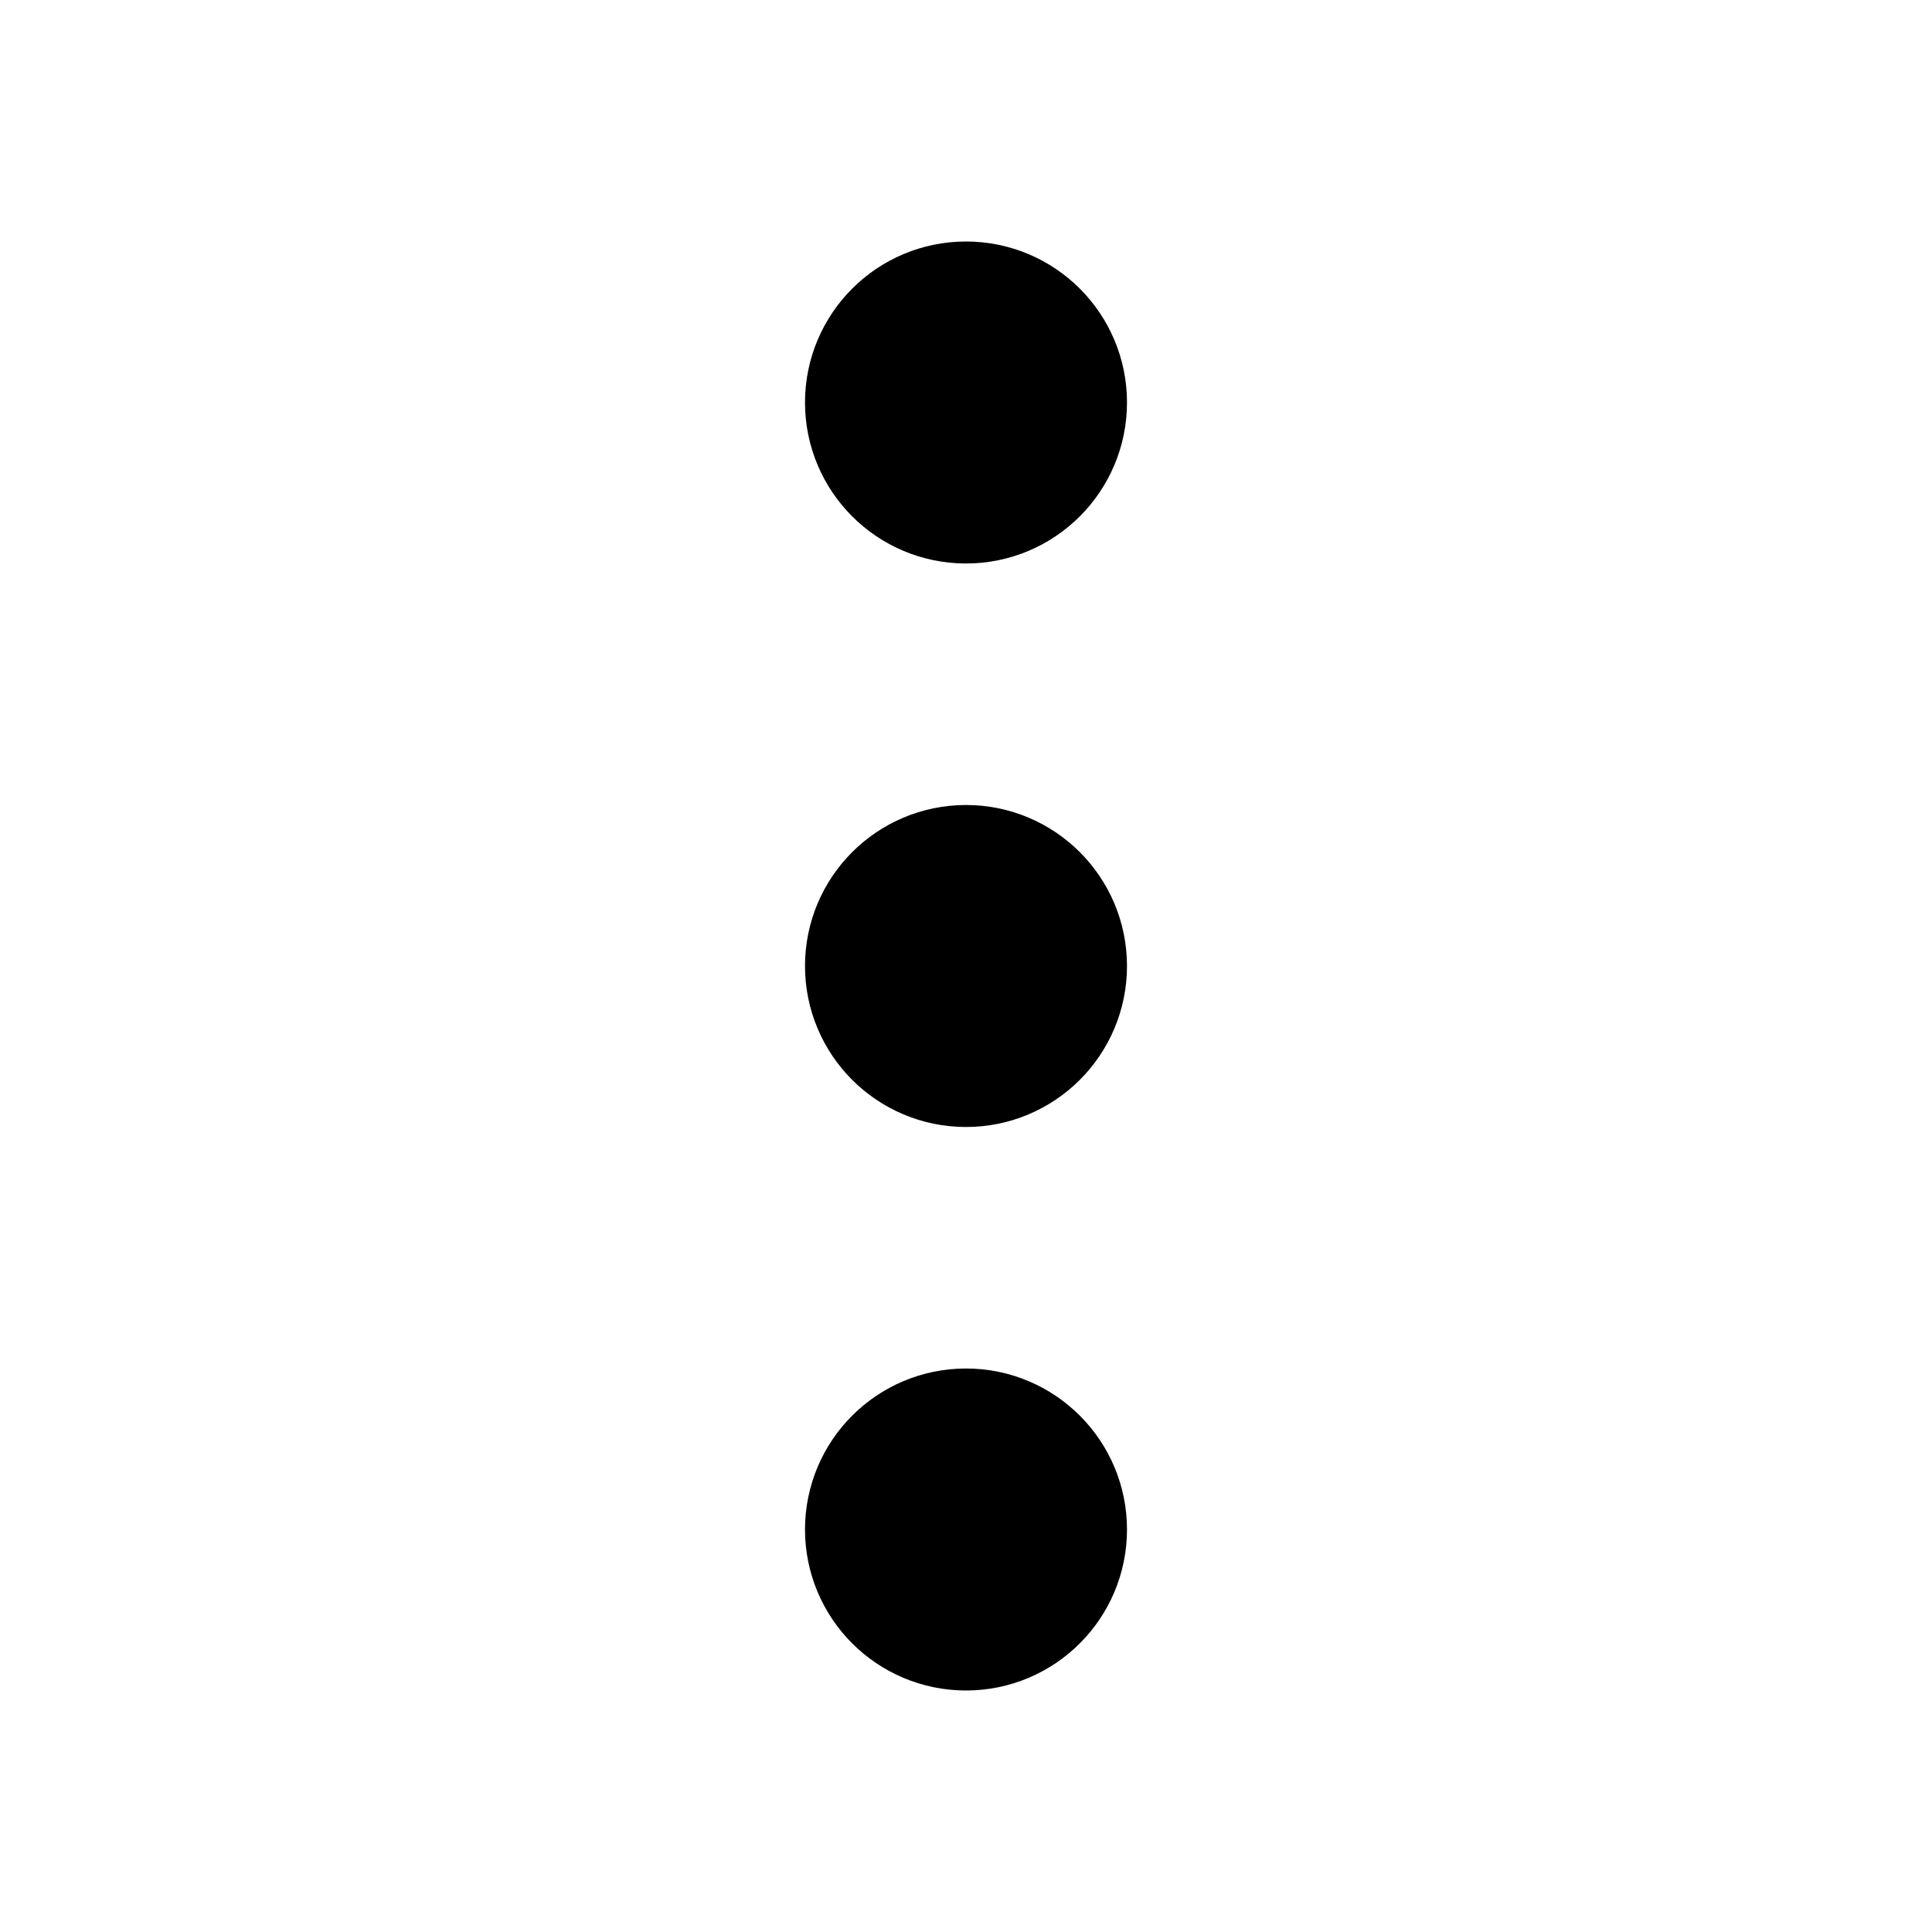
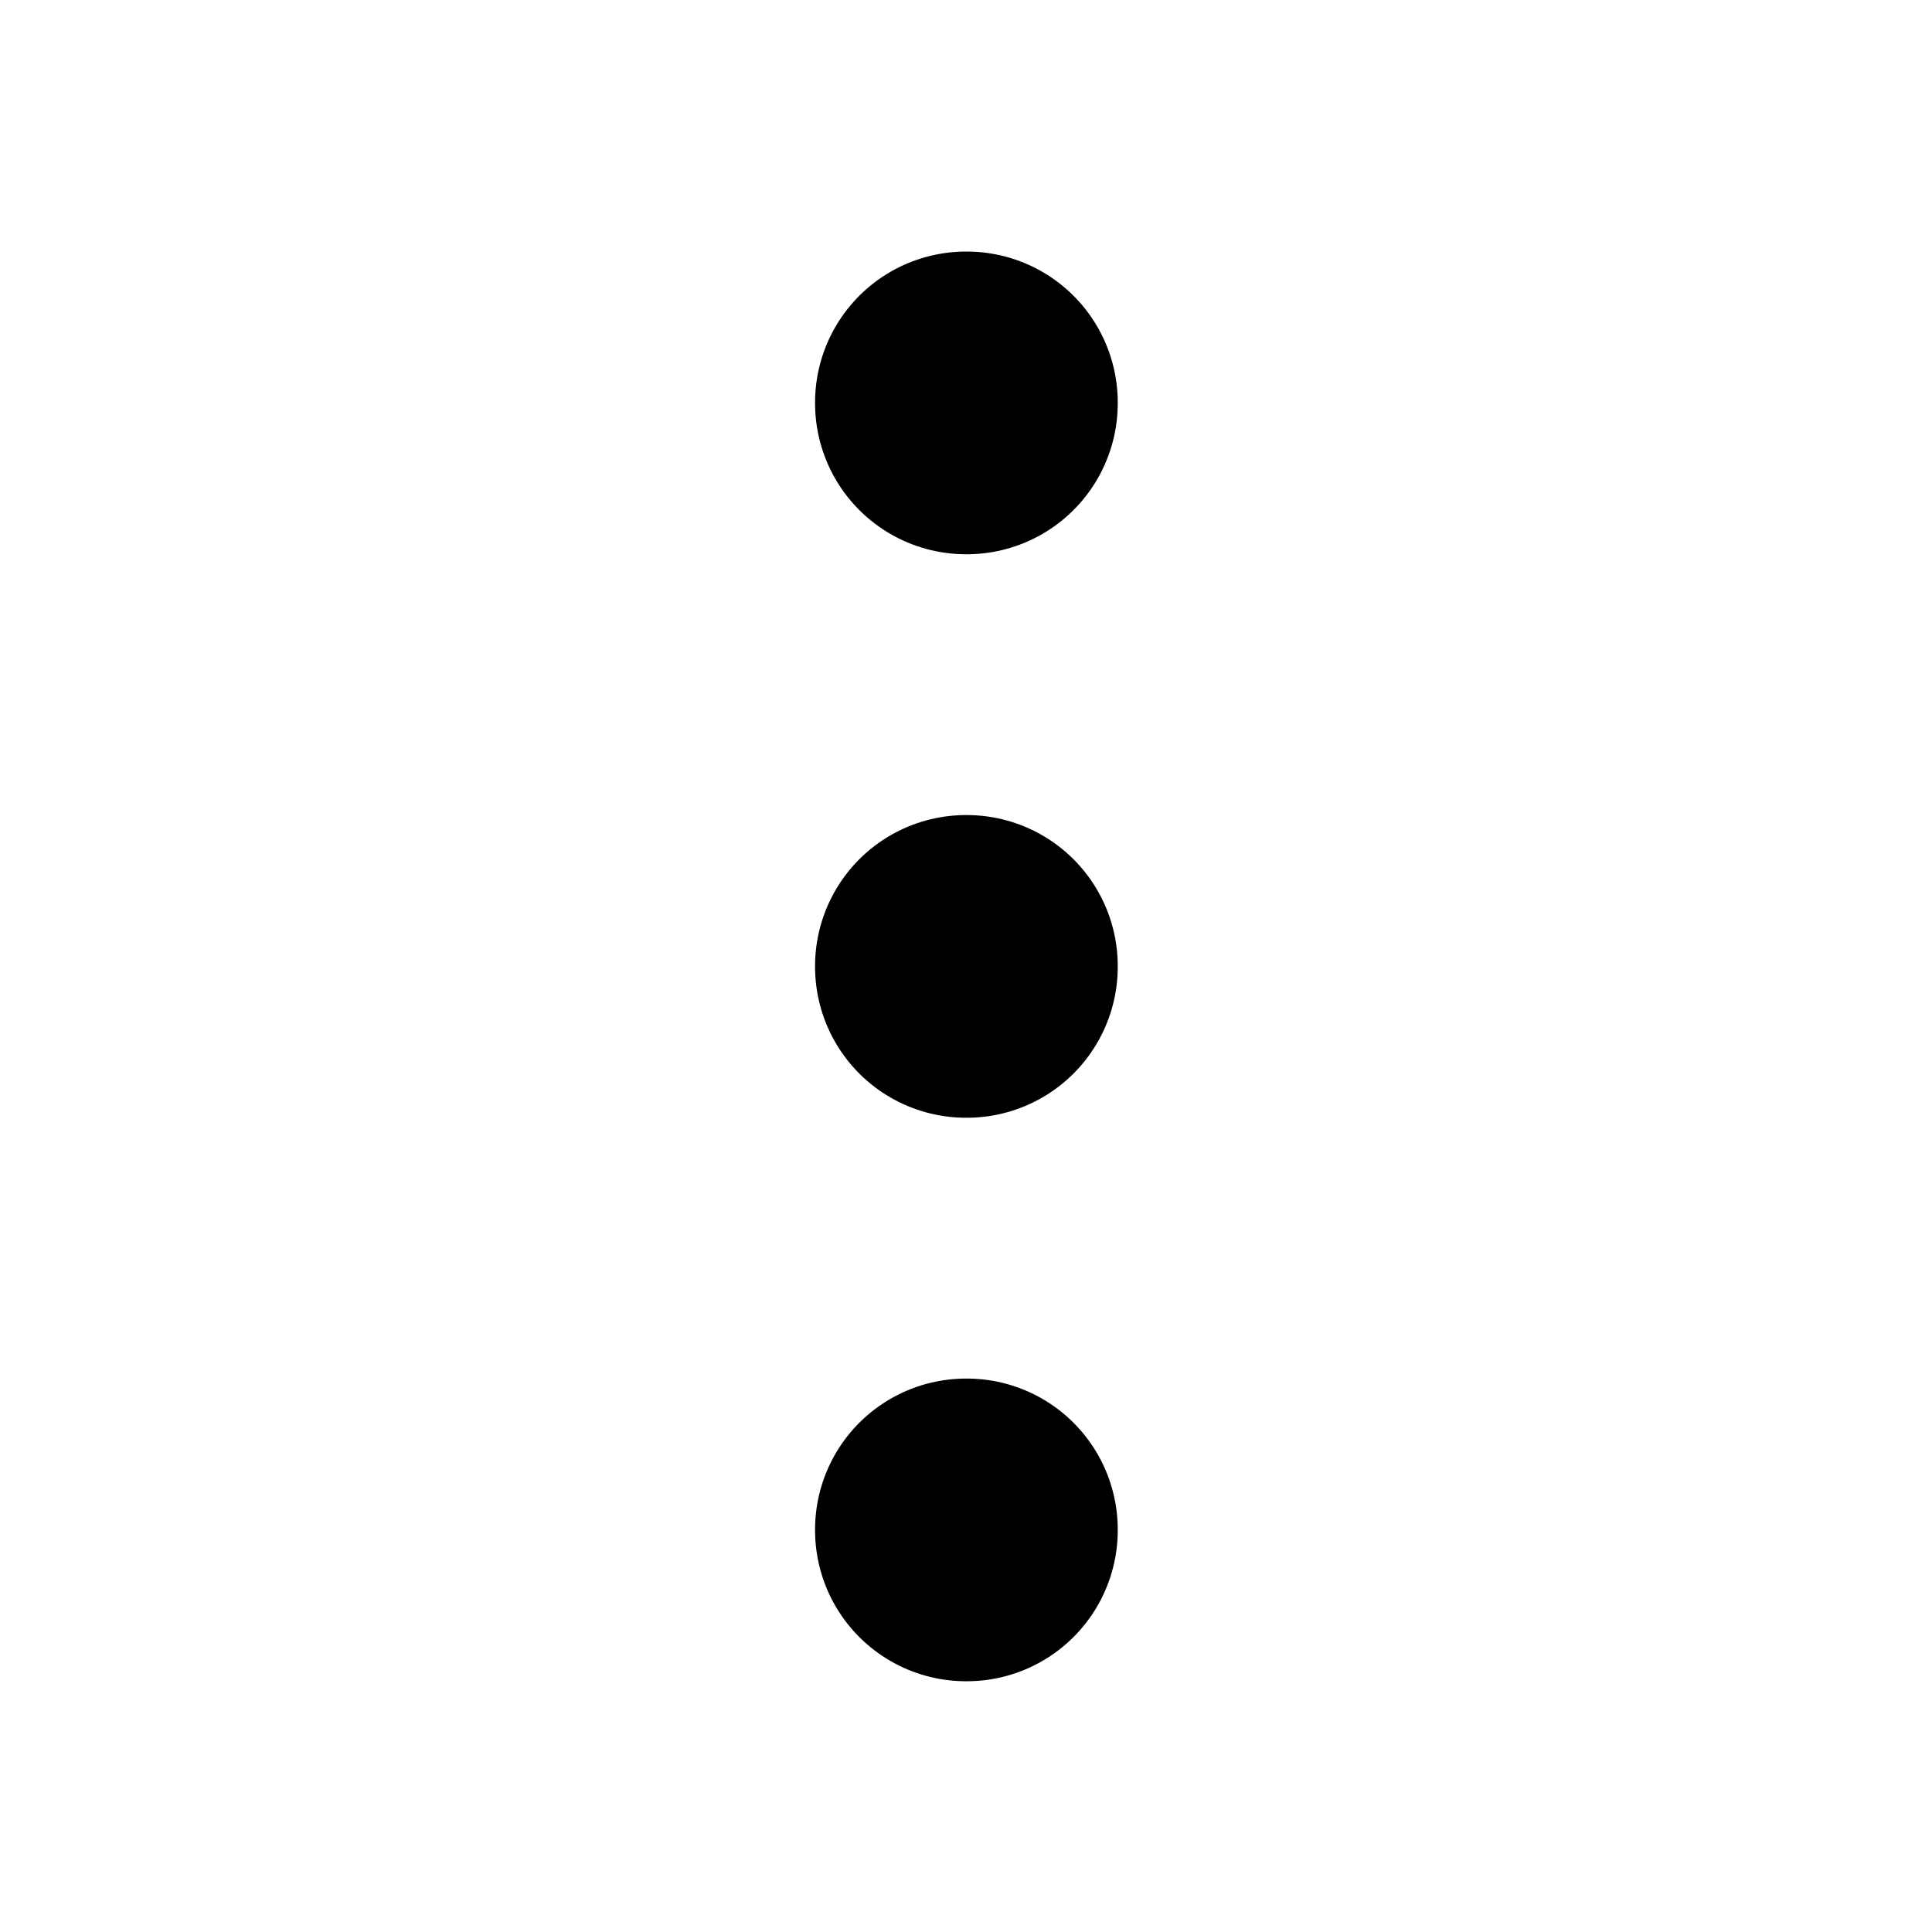
<svg xmlns="http://www.w3.org/2000/svg" width="1em" height="1em" viewBox="0 0 24 24">
-   <g fill="none" stroke="currentColor" stroke-linecap="round" stroke-linejoin="round" stroke-width="2">
-     <circle cx="12" cy="12" r="1" />
-     <circle cx="12" cy="5" r="1" />
-     <circle cx="12" cy="19" r="1" />
-   </g>
+   <path fill="none" stroke="currentColor" stroke-linejoin="round" stroke-width="3.75" d="M12 12h.01v.01H12zm0-7h.01v.01H12zm0 14h.01v.01H12z" />
</svg>
